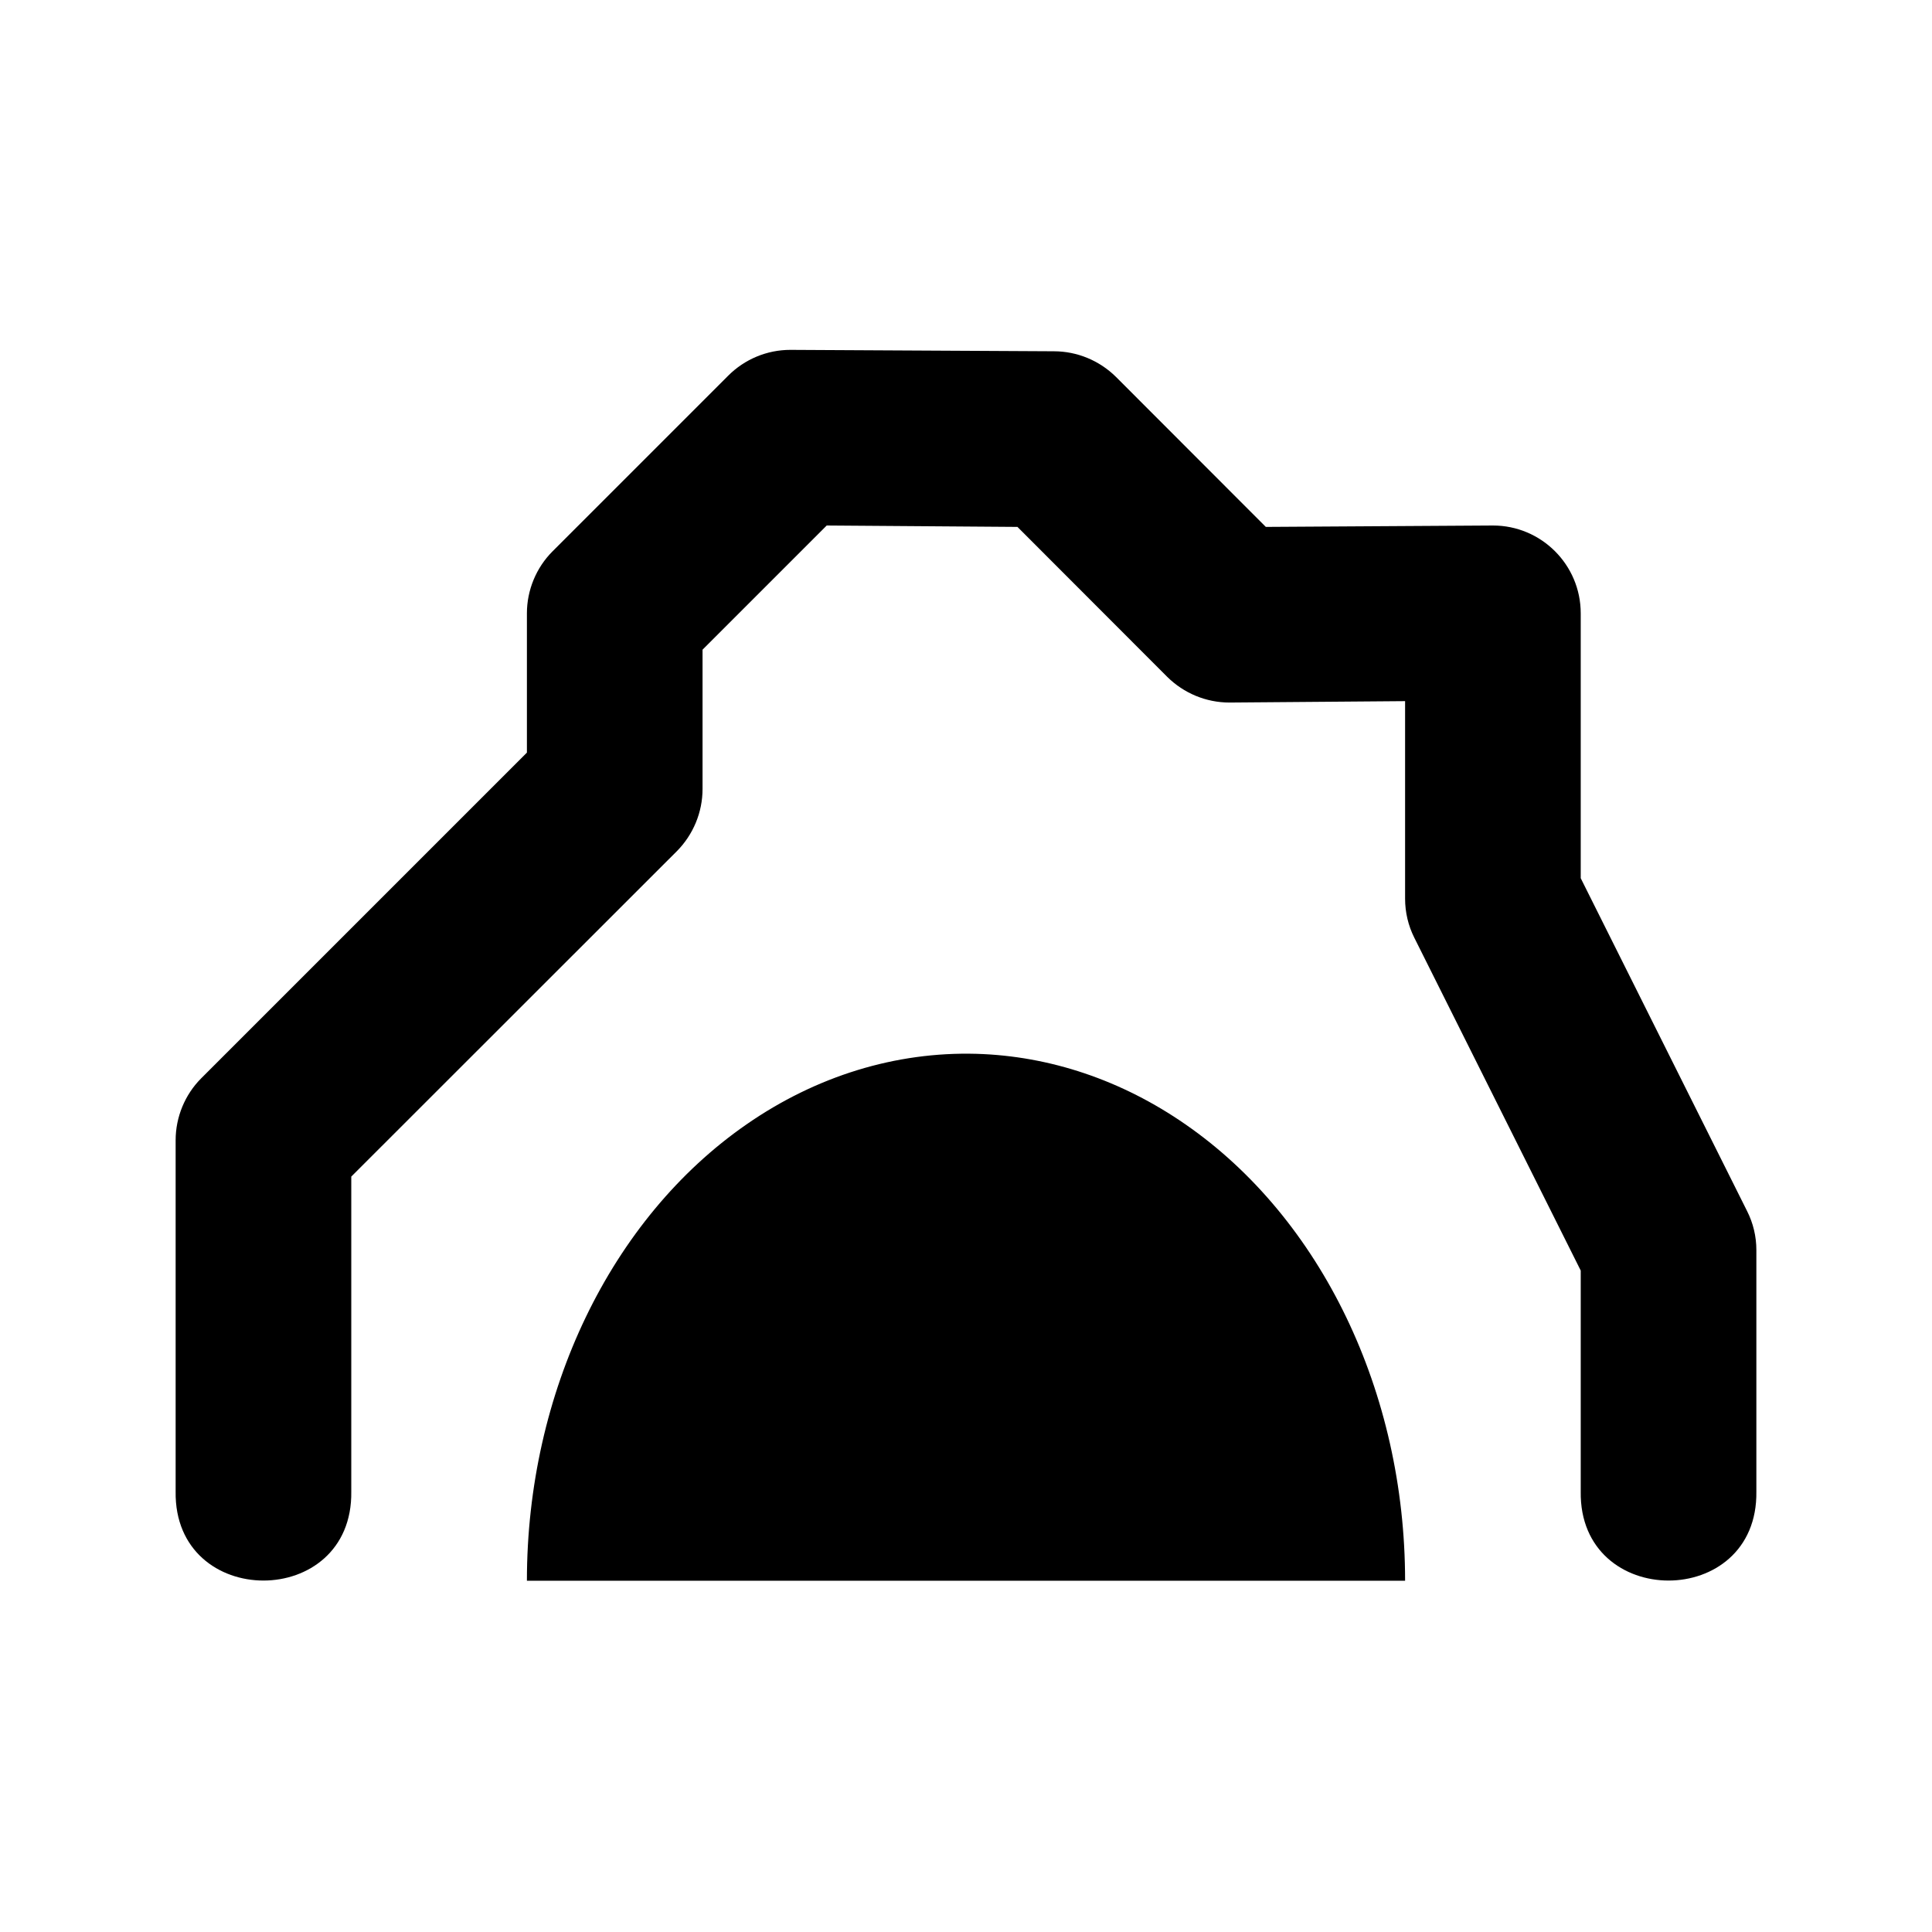
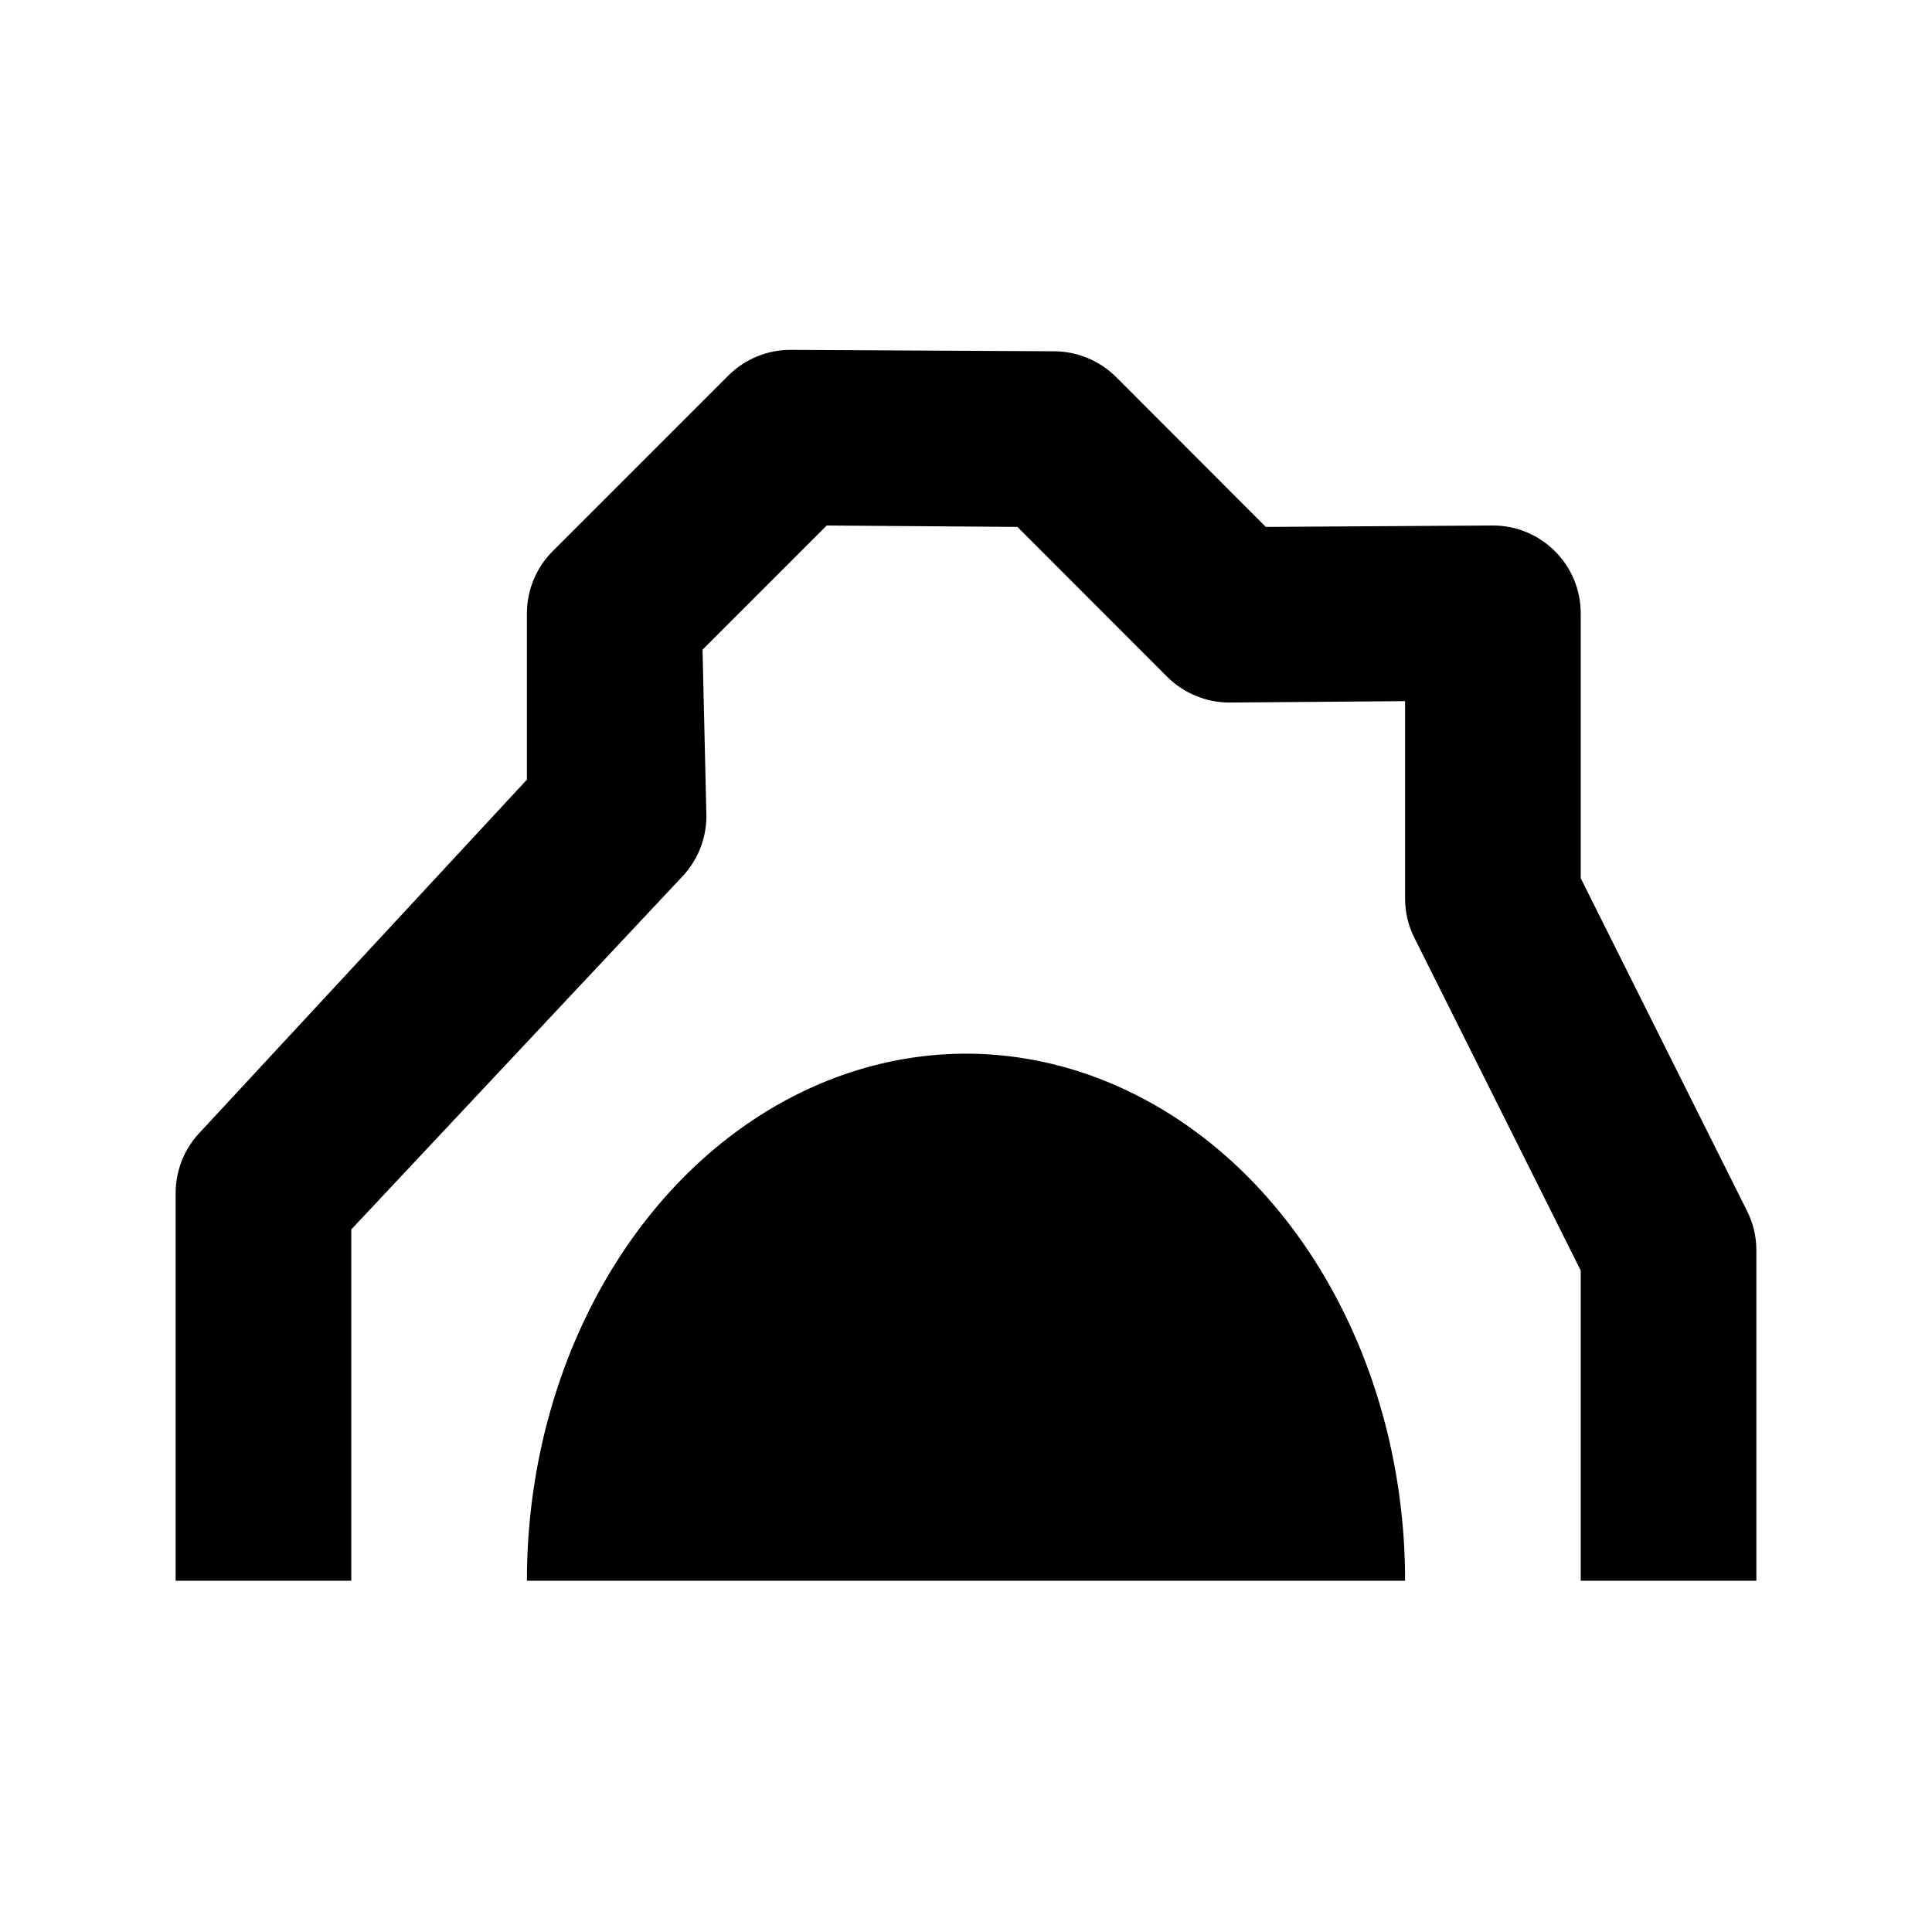
- <svg xmlns="http://www.w3.org/2000/svg" xml:space="preserve" viewBox="0 0 11 11" height="11" width="11" y="0px" x="0px" id="Layer_1" version="1.1">
+ <svg xmlns="http://www.w3.org/2000/svg" version="1.1" id="Layer_1" x="0px" y="0px" width="11" height="11" viewBox="0 0 11 11" xml:space="preserve">
  <defs id="defs7" />
-   <path id="path8218" d="M 4.5 1.992 C 4.367 1.992 4.24 2.045 4.146 2.139 L 3.146 3.139 C 3.053 3.232 3 3.36 3 3.492 L 3 4.285 L 1.146 6.139 C 1.053 6.232 1 6.36 1 6.492 L 1 8.492 C 0.99 9.168 2.01 9.168 2 8.492 L 2 6.699 L 3.854 4.846 C 3.947 4.752 4 4.625 4 4.492 L 4 3.699 L 4.707 2.992 L 5.793 3 L 6.646 3.854 C 6.74 3.947 6.867 4 7 4 L 8 3.992 L 8 5.117 C 8 5.194 8.018 5.271 8.053 5.34 L 9 7.234 L 9 8.492 C 8.99 9.168 10.01 9.168 10 8.492 L 10 7.117 C 10 7.04 9.982 6.964 9.947 6.895 L 9 5 L 9 3.492 C 9 3.216 8.776 2.992 8.5 2.992 L 7.207 3 L 6.354 2.146 C 6.26 2.053 6.133 2 6 2 L 4.5 1.992 z M 5.559 6 A 2.5 3 0 0 0 4.25 6.402 A 2.5 3 0 0 0 3 9 L 5.5 9 L 8 9 A 2.5 3 0 0 0 6.75 6.402 A 2.5 3 0 0 0 5.559 6 z " style="color:#000000;font-style:normal;font-variant:normal;font-weight:normal;font-stretch:normal;font-size:medium;line-height:normal;font-family:sans-serif;text-indent:0;text-align:start;text-decoration:none;text-decoration-line:none;text-decoration-style:solid;text-decoration-color:#000000;letter-spacing:normal;word-spacing:normal;text-transform:none;direction:ltr;block-progression:tb;writing-mode:lr-tb;baseline-shift:baseline;text-anchor:start;white-space:normal;clip-rule:nonzero;display:inline;overflow:visible;visibility:visible;opacity:1;isolation:auto;mix-blend-mode:normal;color-interpolation:sRGB;color-interpolation-filters:linearRGB;solid-color:#000000;solid-opacity:1;fill:#000000;fill-opacity:1;fill-rule:evenodd;stroke:none;stroke-width:1px;stroke-linecap:round;stroke-linejoin:round;stroke-miterlimit:4;stroke-dasharray:none;stroke-dashoffset:0;stroke-opacity:1;color-rendering:auto;image-rendering:auto;shape-rendering:auto;text-rendering:auto;enable-background:accumulate" />
+   <path style="color:#000000;font-style:normal;font-variant:normal;font-weight:normal;font-stretch:normal;font-size:medium;line-height:normal;font-family:sans-serif;text-indent:0;text-align:start;text-decoration:none;text-decoration-line:none;text-decoration-style:solid;text-decoration-color:#000000;letter-spacing:normal;word-spacing:normal;text-transform:none;direction:ltr;block-progression:tb;writing-mode:lr-tb;baseline-shift:baseline;text-anchor:start;white-space:normal;clip-rule:nonzero;display:inline;overflow:visible;visibility:visible;opacity:1;isolation:auto;mix-blend-mode:normal;color-interpolation:sRGB;color-interpolation-filters:linearRGB;solid-color:#000000;solid-opacity:1;fill:#000000;fill-opacity:1;fill-rule:evenodd;stroke:none;stroke-width:1px;stroke-linecap:round;stroke-linejoin:round;stroke-miterlimit:4;stroke-dasharray:none;stroke-dashoffset:0;stroke-opacity:1;color-rendering:auto;image-rendering:auto;shape-rendering:auto;text-rendering:auto;enable-background:accumulate" d="M 4.5,1.992 C 4.367,1.992 4.24,2.045 4.146,2.139 l -1,1 C 3.053,3.232 3,3.36 3,3.492 l 0,0.947 -1.854,2 C 1.053,6.533 1,6.66 1,6.793 L 1,8.492 1,9 2,9 2,8 2,7 3.876,5 C 3.969,4.906 4.022,4.779 4.022,4.646 L 4,3.699 4.707,2.992 5.793,3 6.646,3.854 C 6.74,3.947 6.867,4 7,4 l 1,-0.008 0,1.125 c 1.328e-4,0.077 0.018,0.154 0.053,0.223 L 9,7.234 9,8 9,8.492 9,9 9.5,9 10,9 10,8.492 10,8 10,7.117 C 10,7.04 9.982,6.964 9.947,6.895 L 9,5 9,3.492 c -2.76e-5,-0.276 -0.224,-0.5 -0.5,-0.5 L 7.207,3 6.354,2.146 C 6.26,2.053 6.133,2 6,2 Z M 5.559,6 C 5.1,5.987 4.647,6.127 4.25,6.402 3.477,6.938 3,7.928 3,9 L 5.5,9 8,9 C 8,7.928 7.523,6.938 6.75,6.402 6.387,6.151 5.978,6.012 5.559,6 Z" id="path8218" />
</svg>
